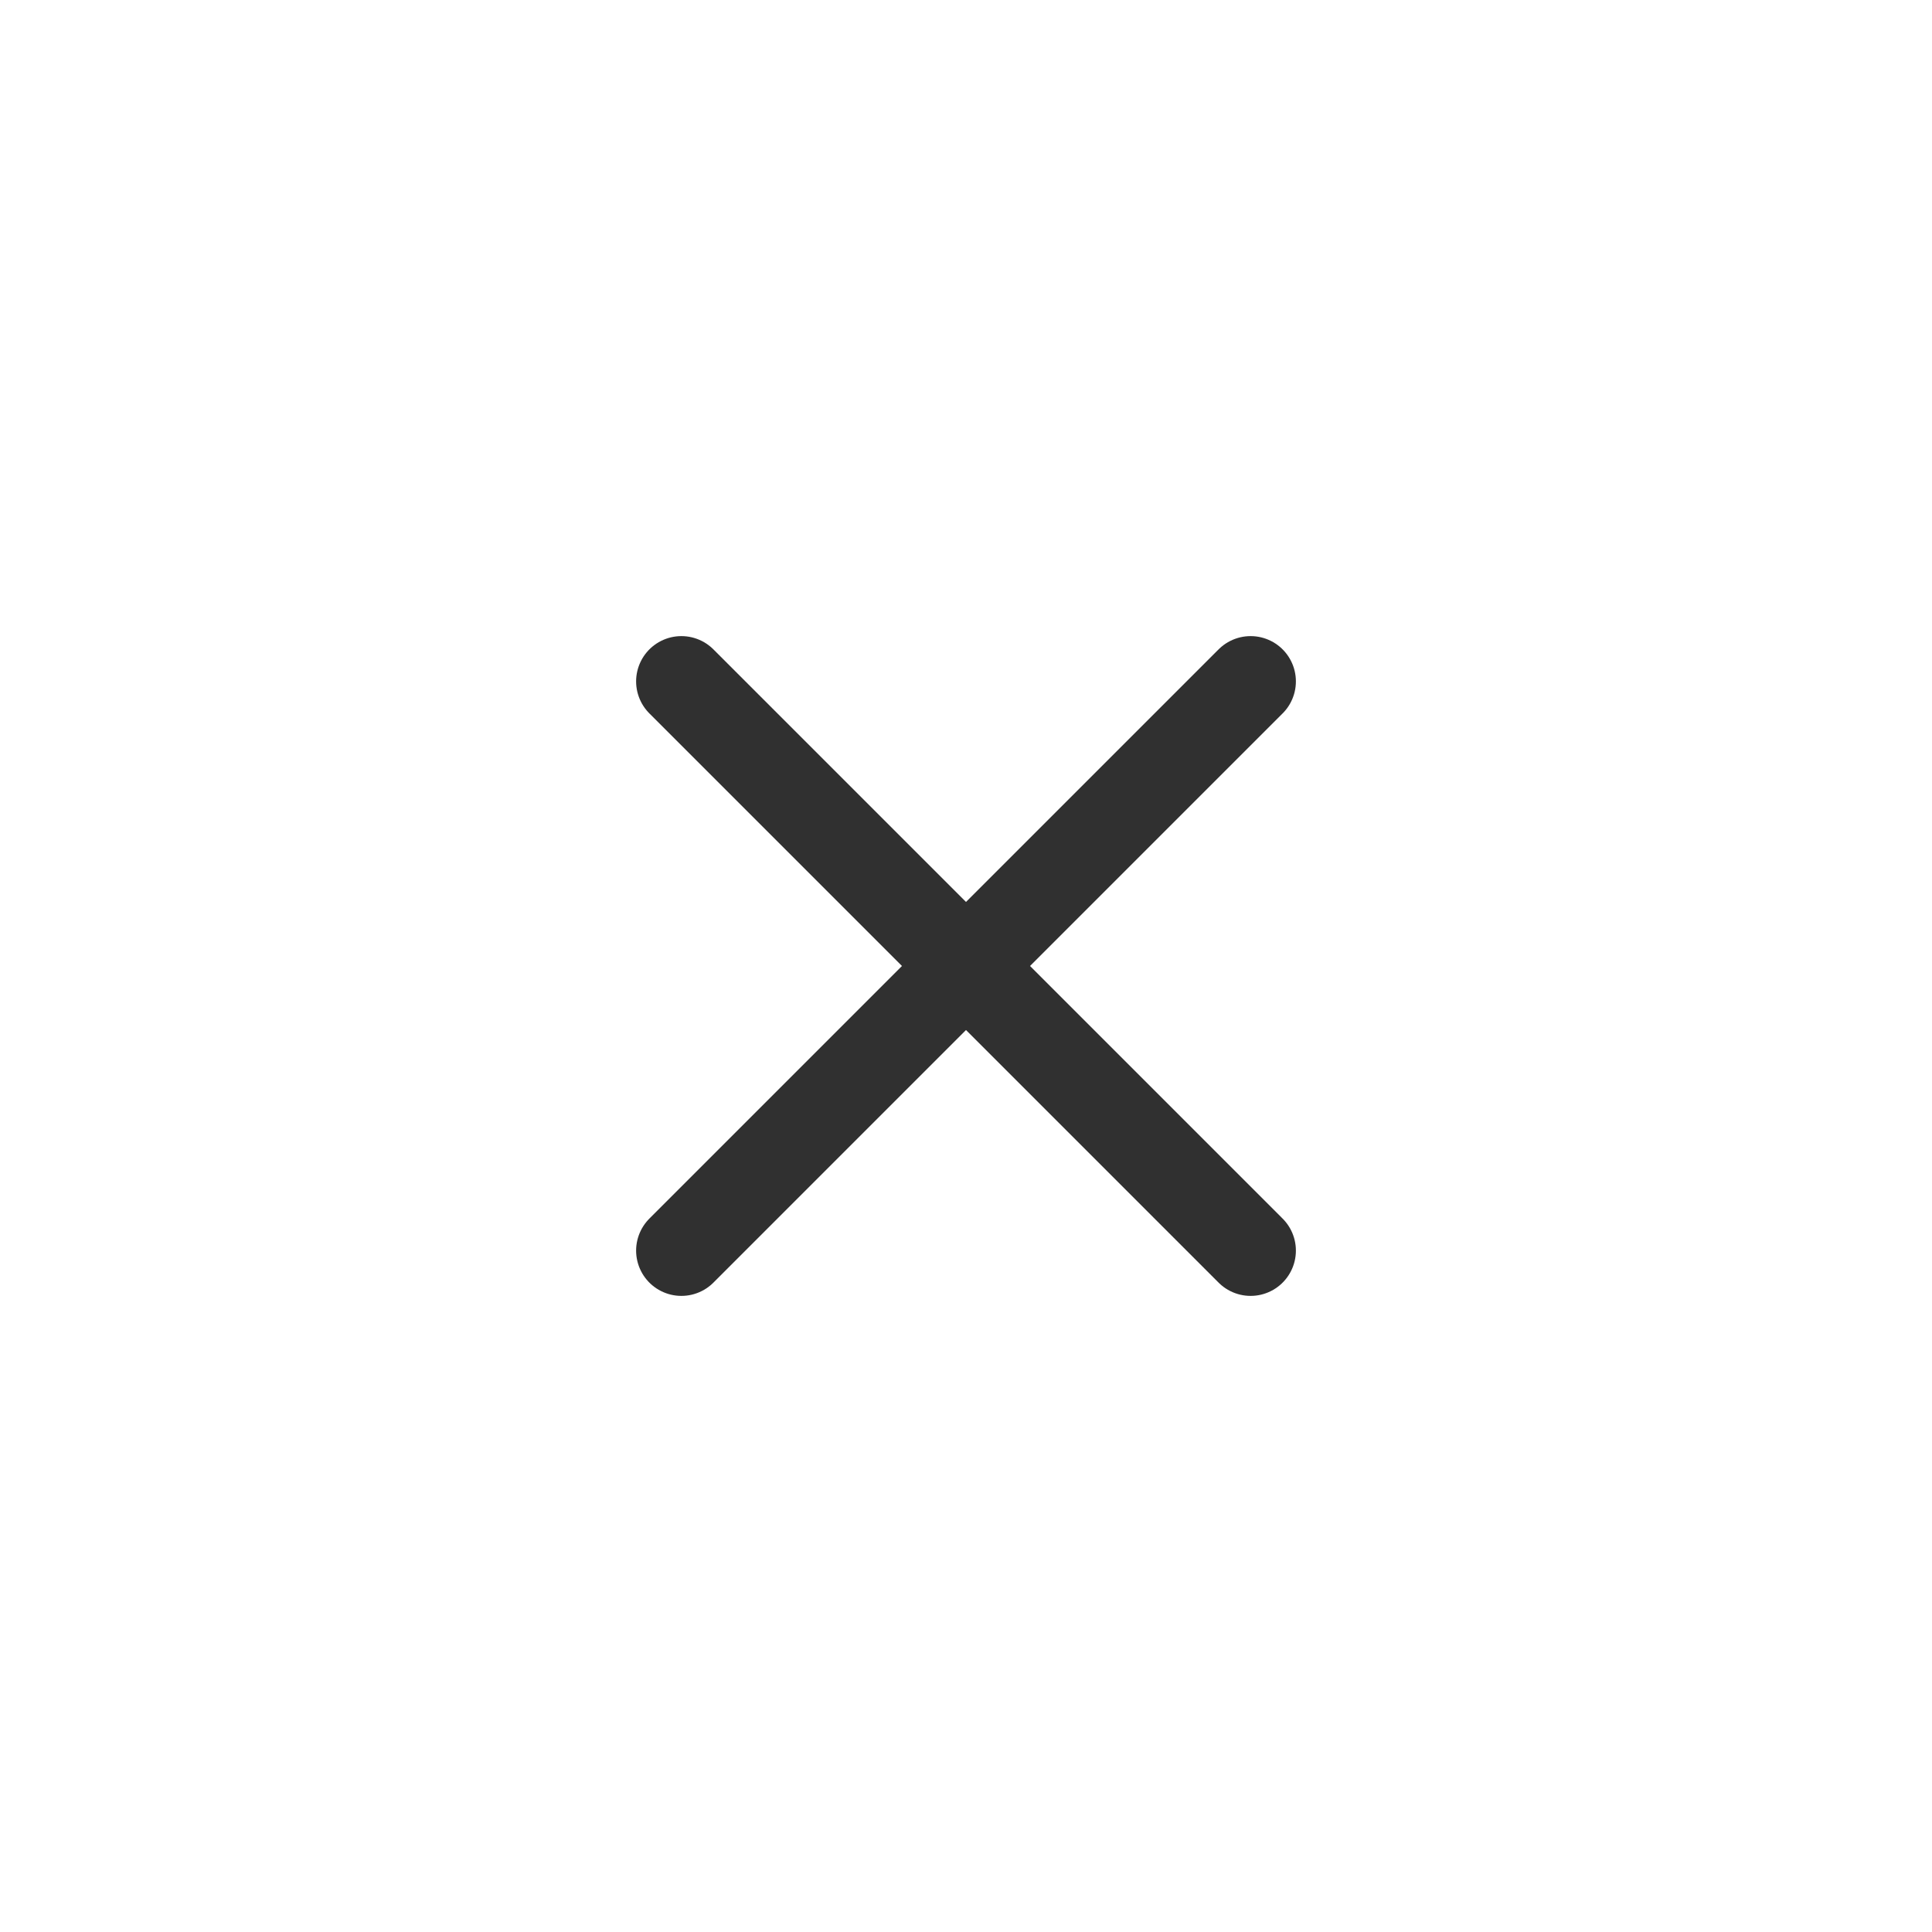
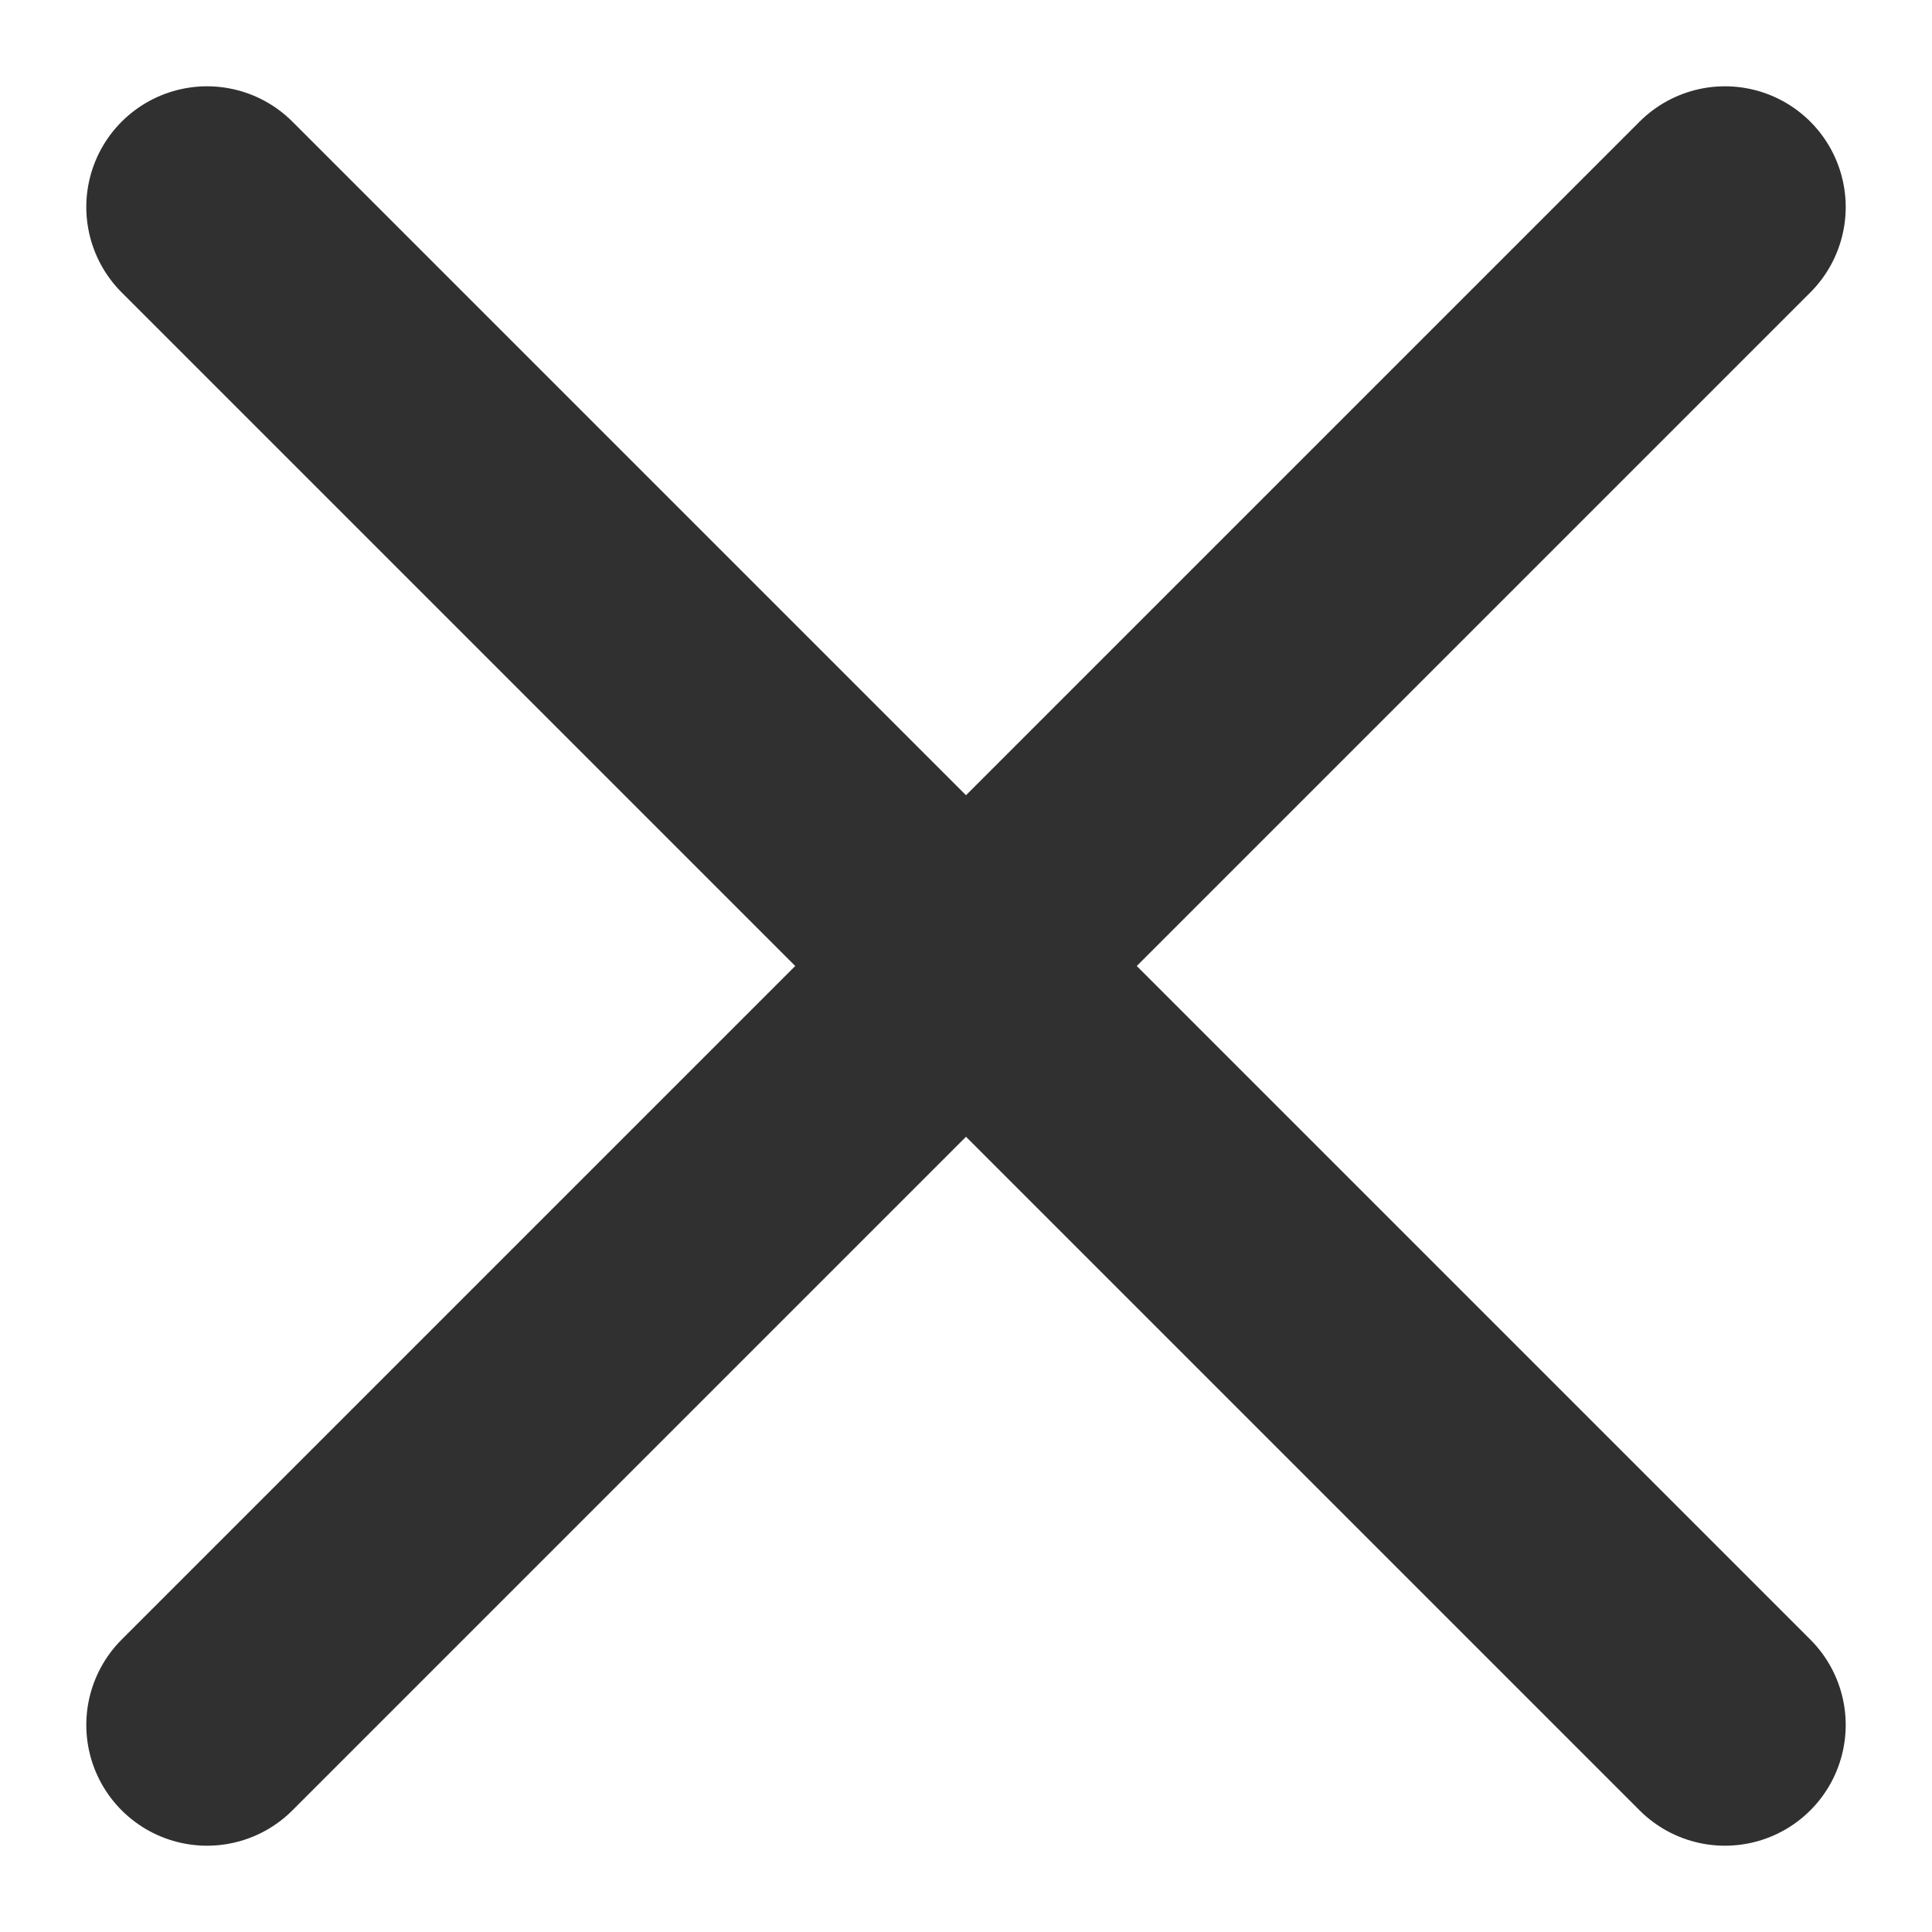
- <svg xmlns="http://www.w3.org/2000/svg" width="32" height="32" viewBox="0 0 32 32" fill="none">
-   <path d="M11.286 20.714L20.714 11.286" stroke="#303030" stroke-width="1.5" stroke-linecap="round" />
-   <path d="M11.286 11.286L20.714 20.714" stroke="#303030" stroke-width="1.5" stroke-linecap="round" />
+ <svg xmlns="http://www.w3.org/2000/svg" width="12" height="12" viewBox="0 0 12 12" fill="none">
+   <path d="M1.286 10.714L10.714 1.286" stroke="#303030" stroke-width="1.5" stroke-linecap="round" />
+   <path d="M1.286 1.286L10.714 10.714" stroke="#303030" stroke-width="1.5" stroke-linecap="round" />
</svg>
